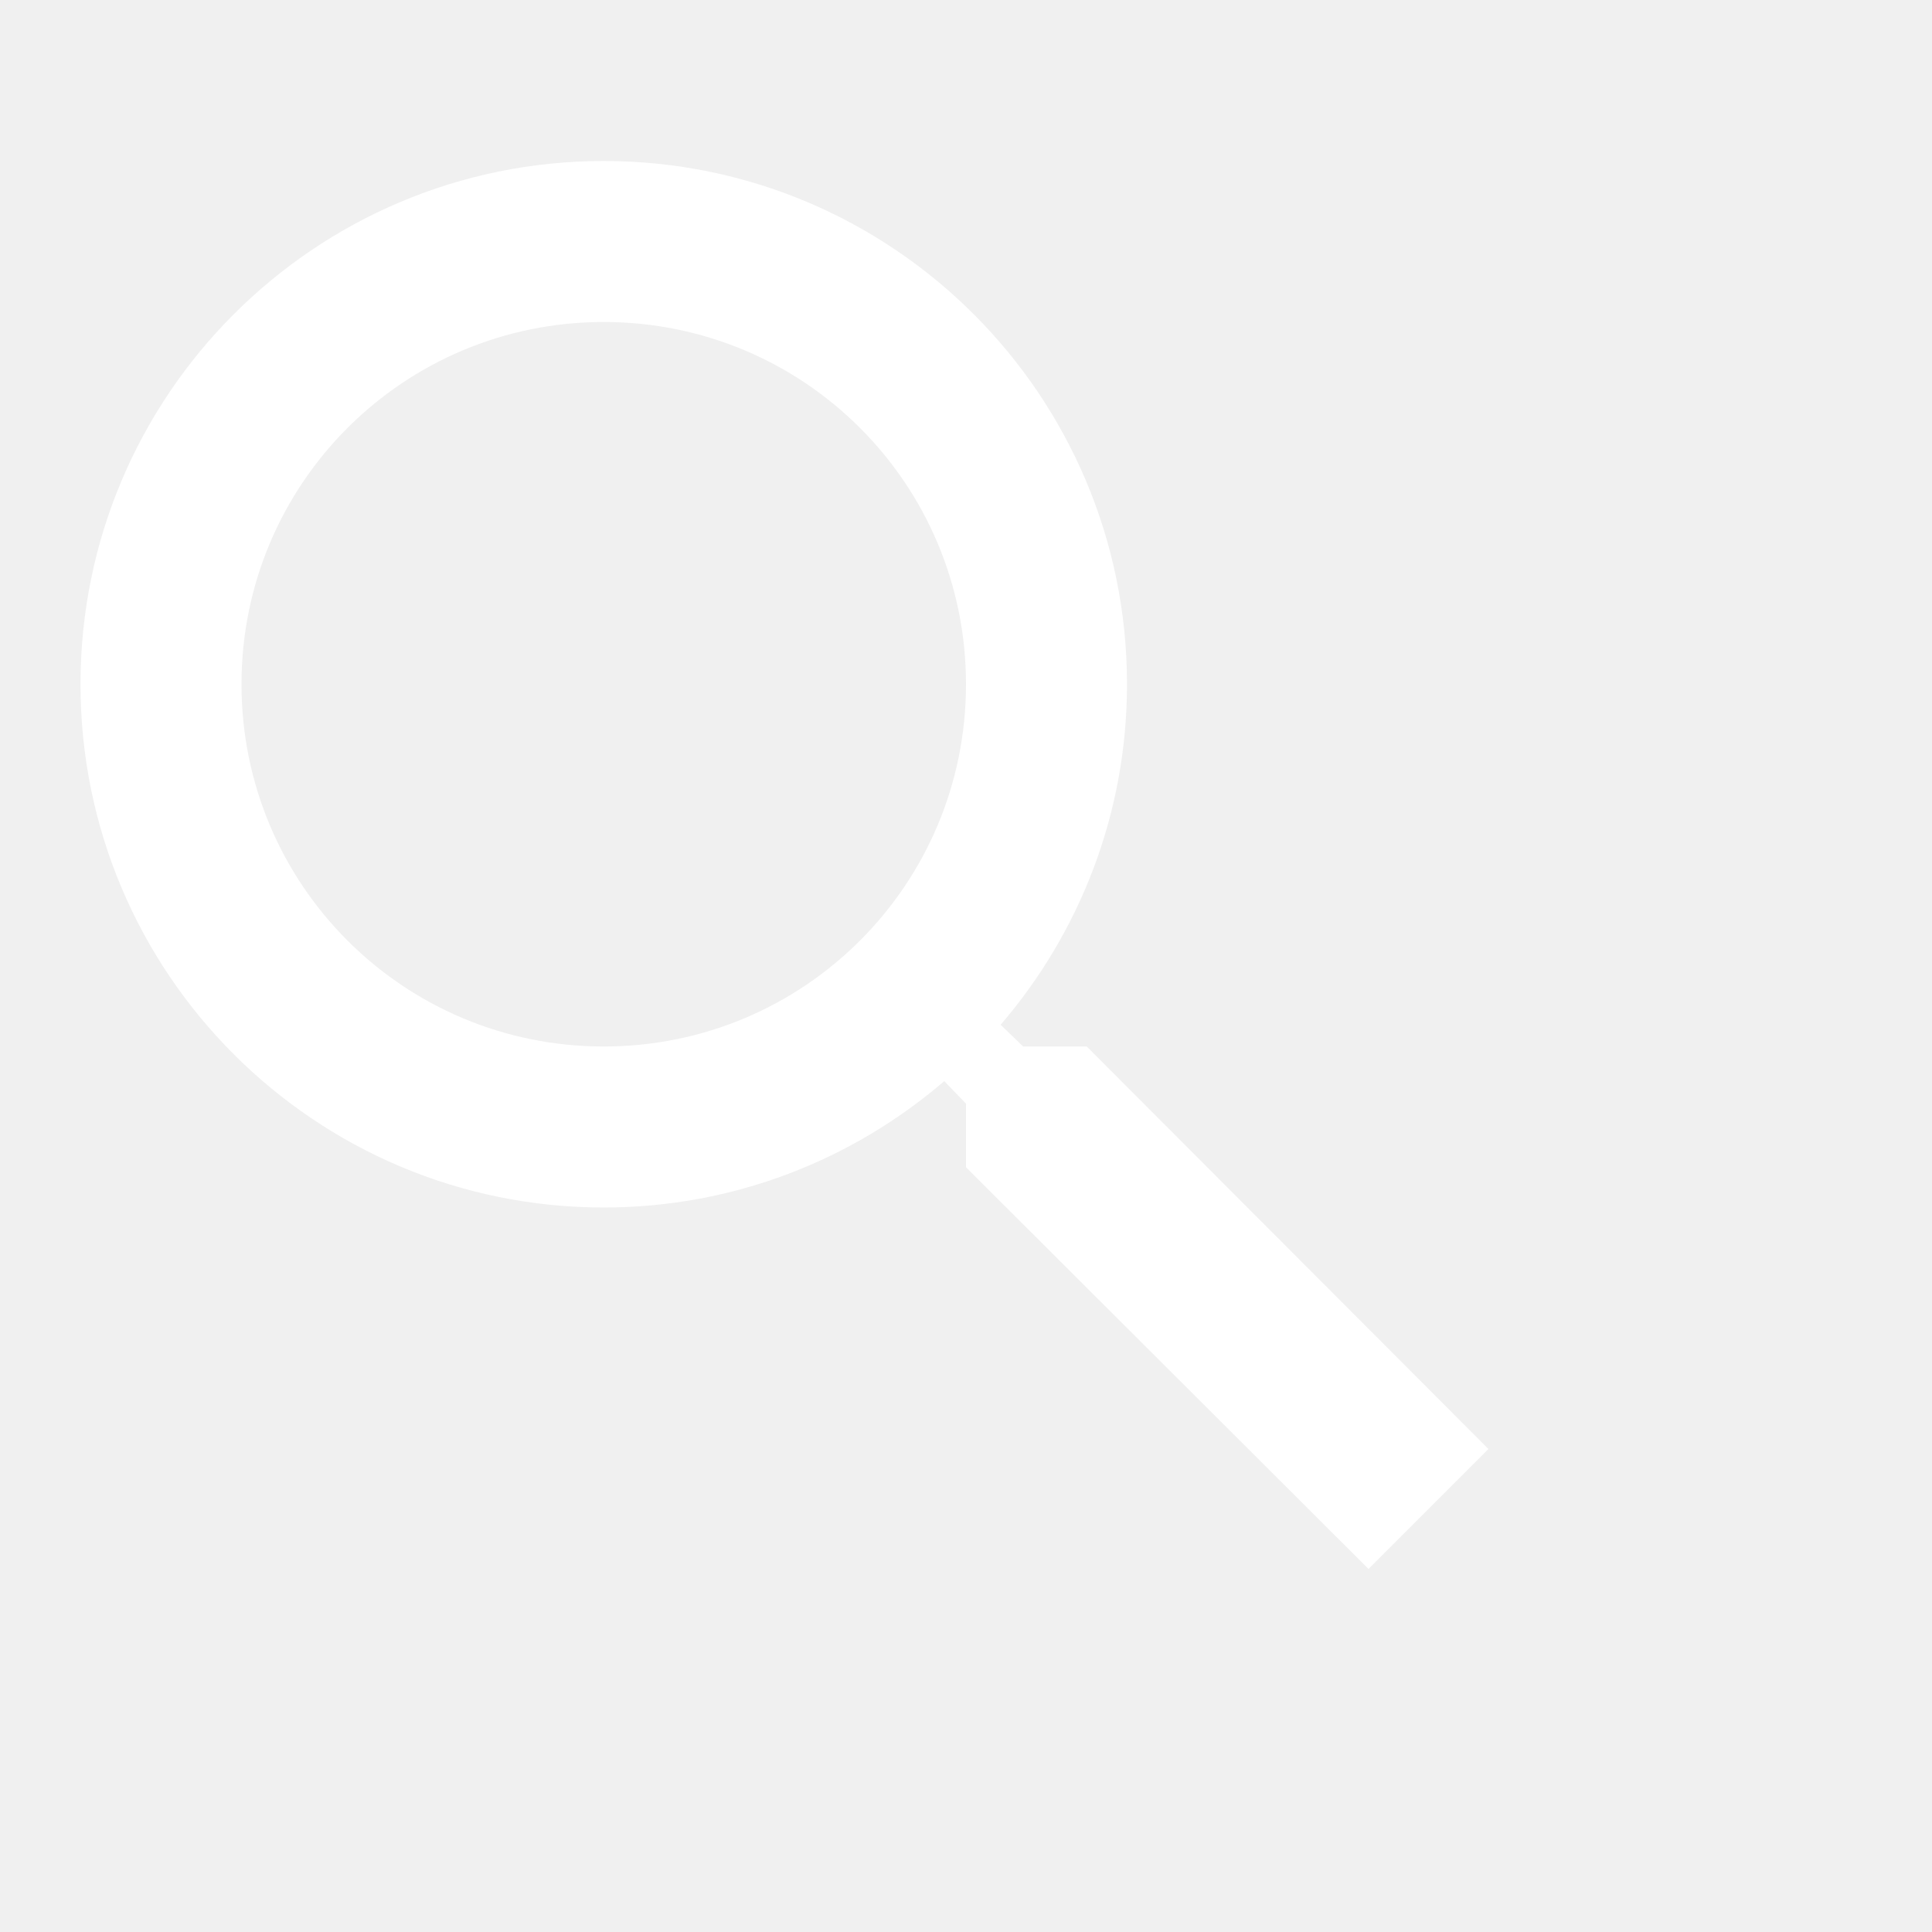
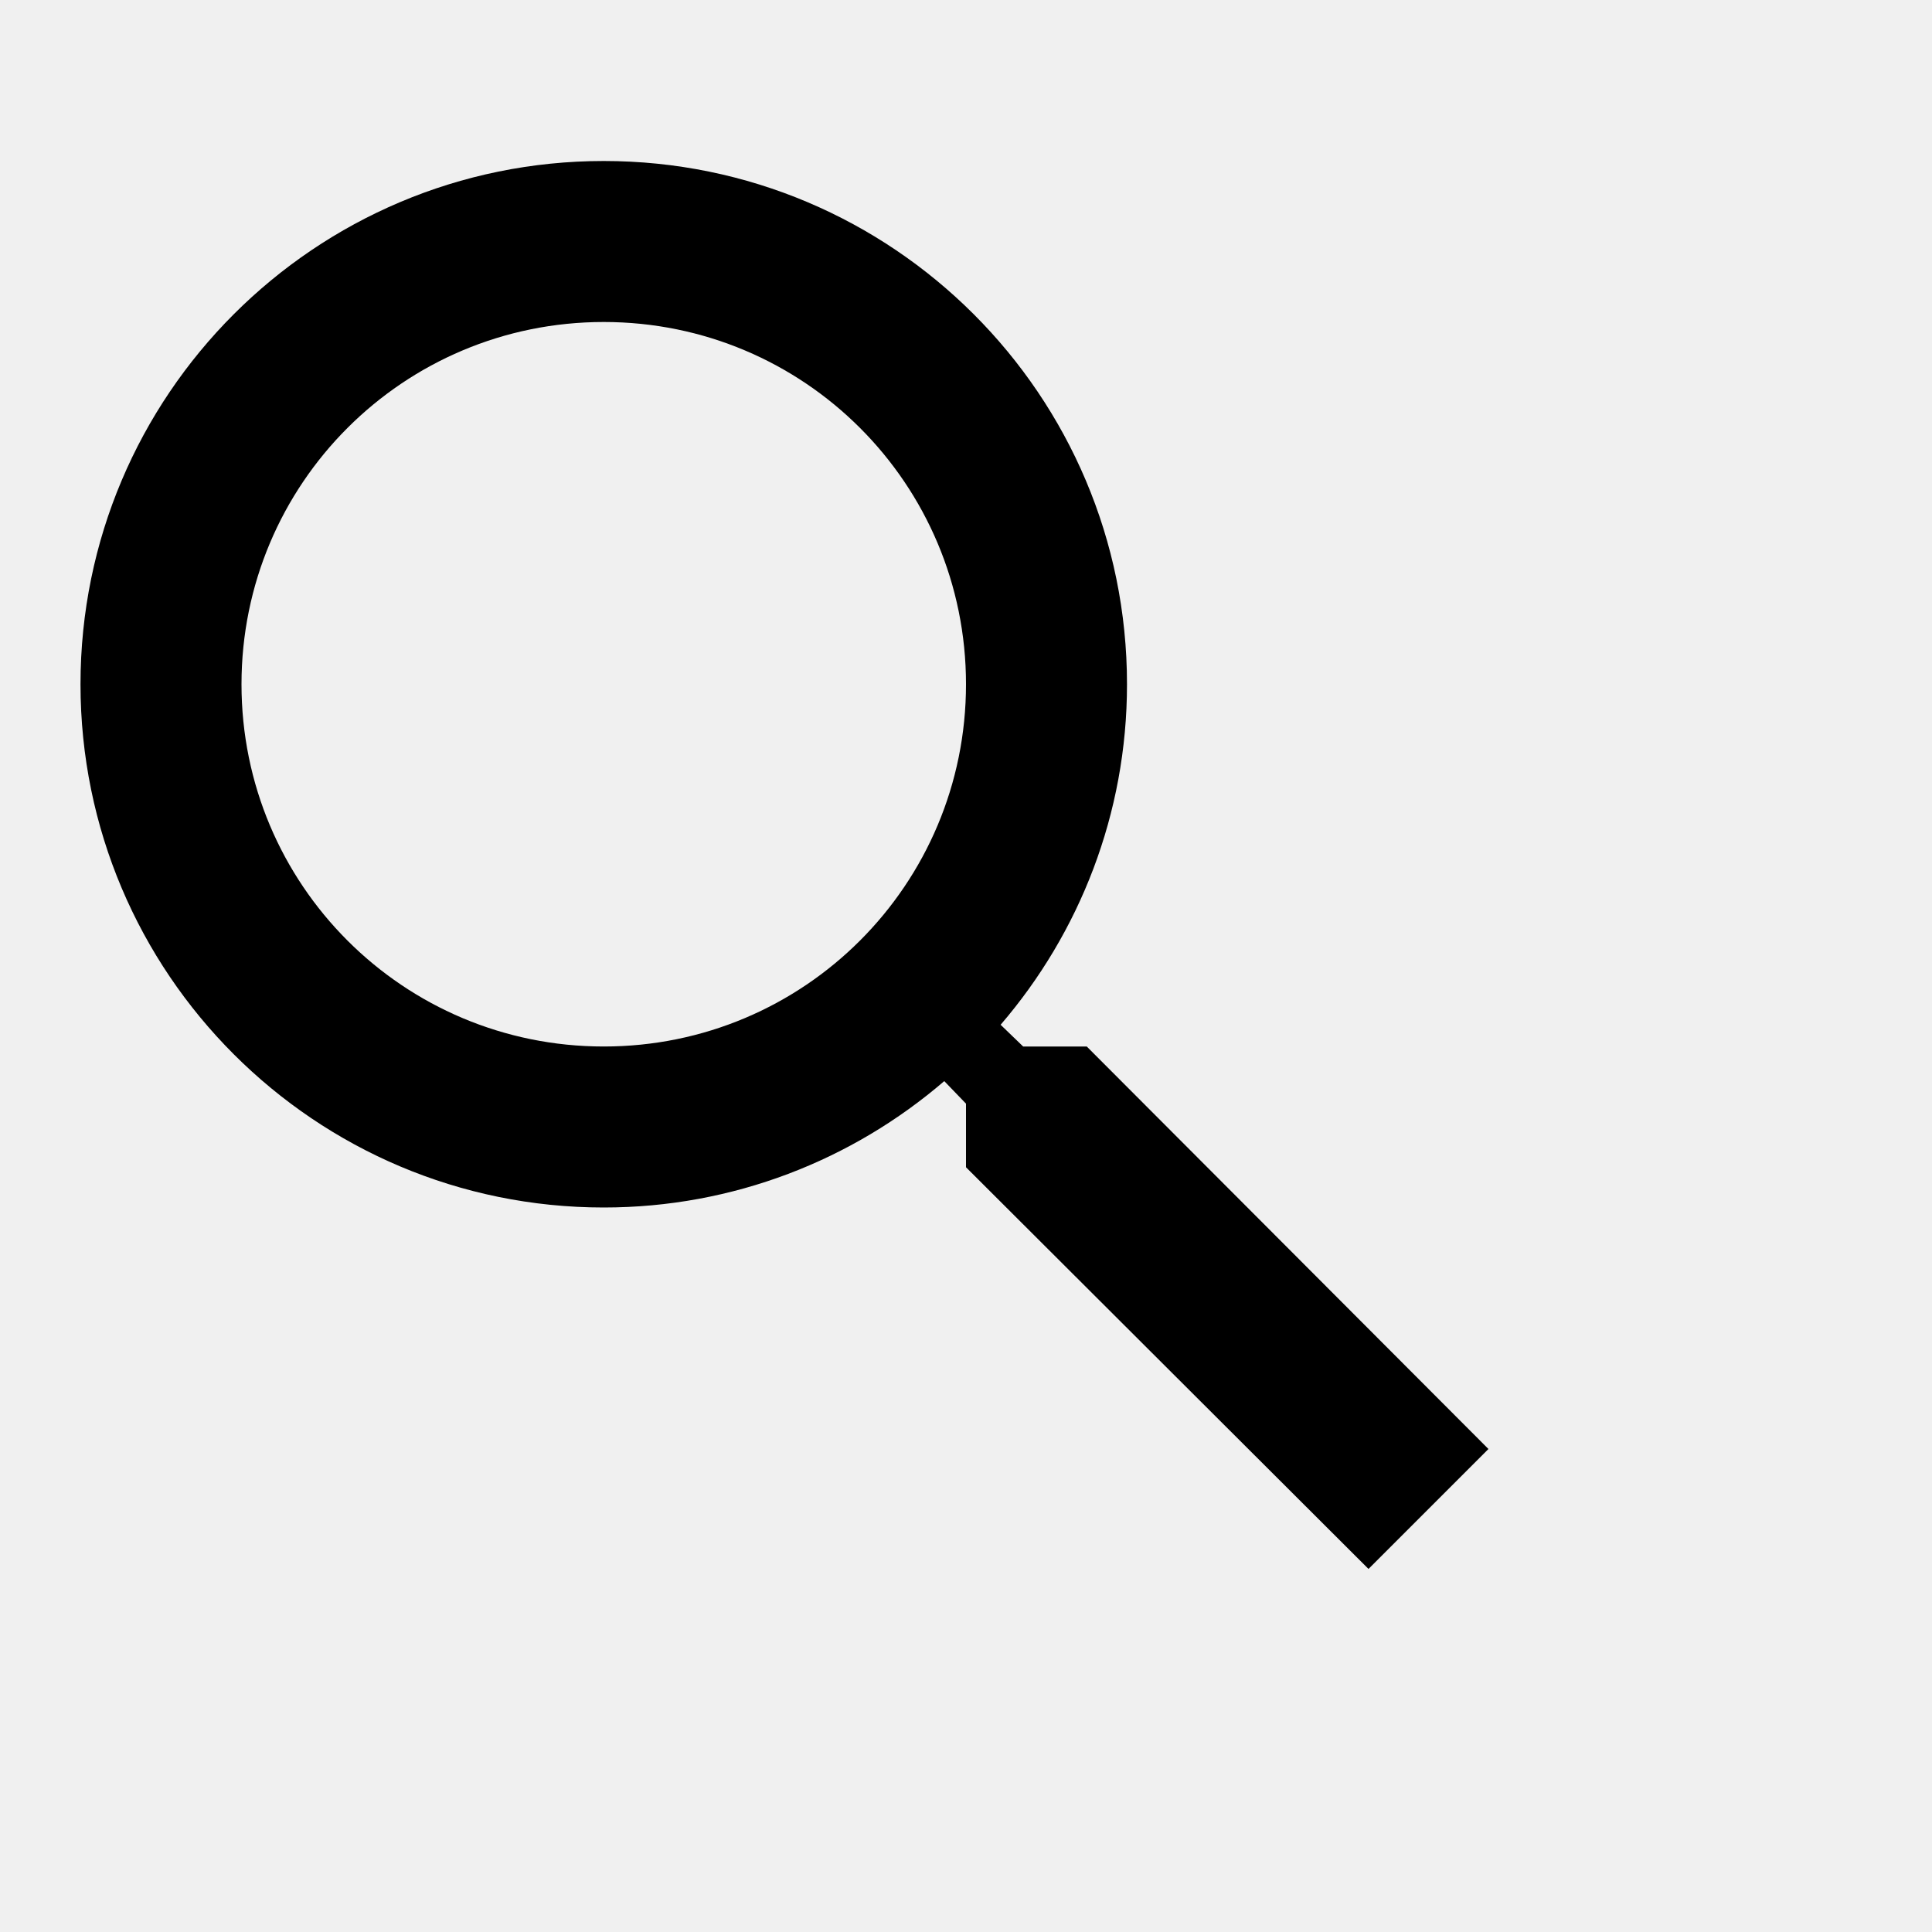
- <svg xmlns="http://www.w3.org/2000/svg" fill="#FFFFFF" height="24" viewBox="2 1 24 24" width="24" x="0px" y="0px" enable-background="new 0 0 24 24" xml:space="preserve">
+ <svg xmlns="http://www.w3.org/2000/svg" height="24" viewBox="2 1 24 24" width="24" x="0px" y="0px" enable-background="new 0 0 24 24" xml:space="preserve">
  <path d="M15.5 14h-.79l-.28-.27C15.41 12.59 16 11.11 16 9.5 16 5.91 13.09 3 9.5 3S3 5.91 3 9.5 5.91 16 9.5 16c1.61 0 3.09-.59 4.23-1.57l.27.28v.79l5 4.99L20.49 19l-4.99-5zm-6 0C7.01 14 5 11.99 5 9.5S7.01 5 9.5 5 14 7.01 14 9.5 11.99 14 9.5 14z" />
</svg>
